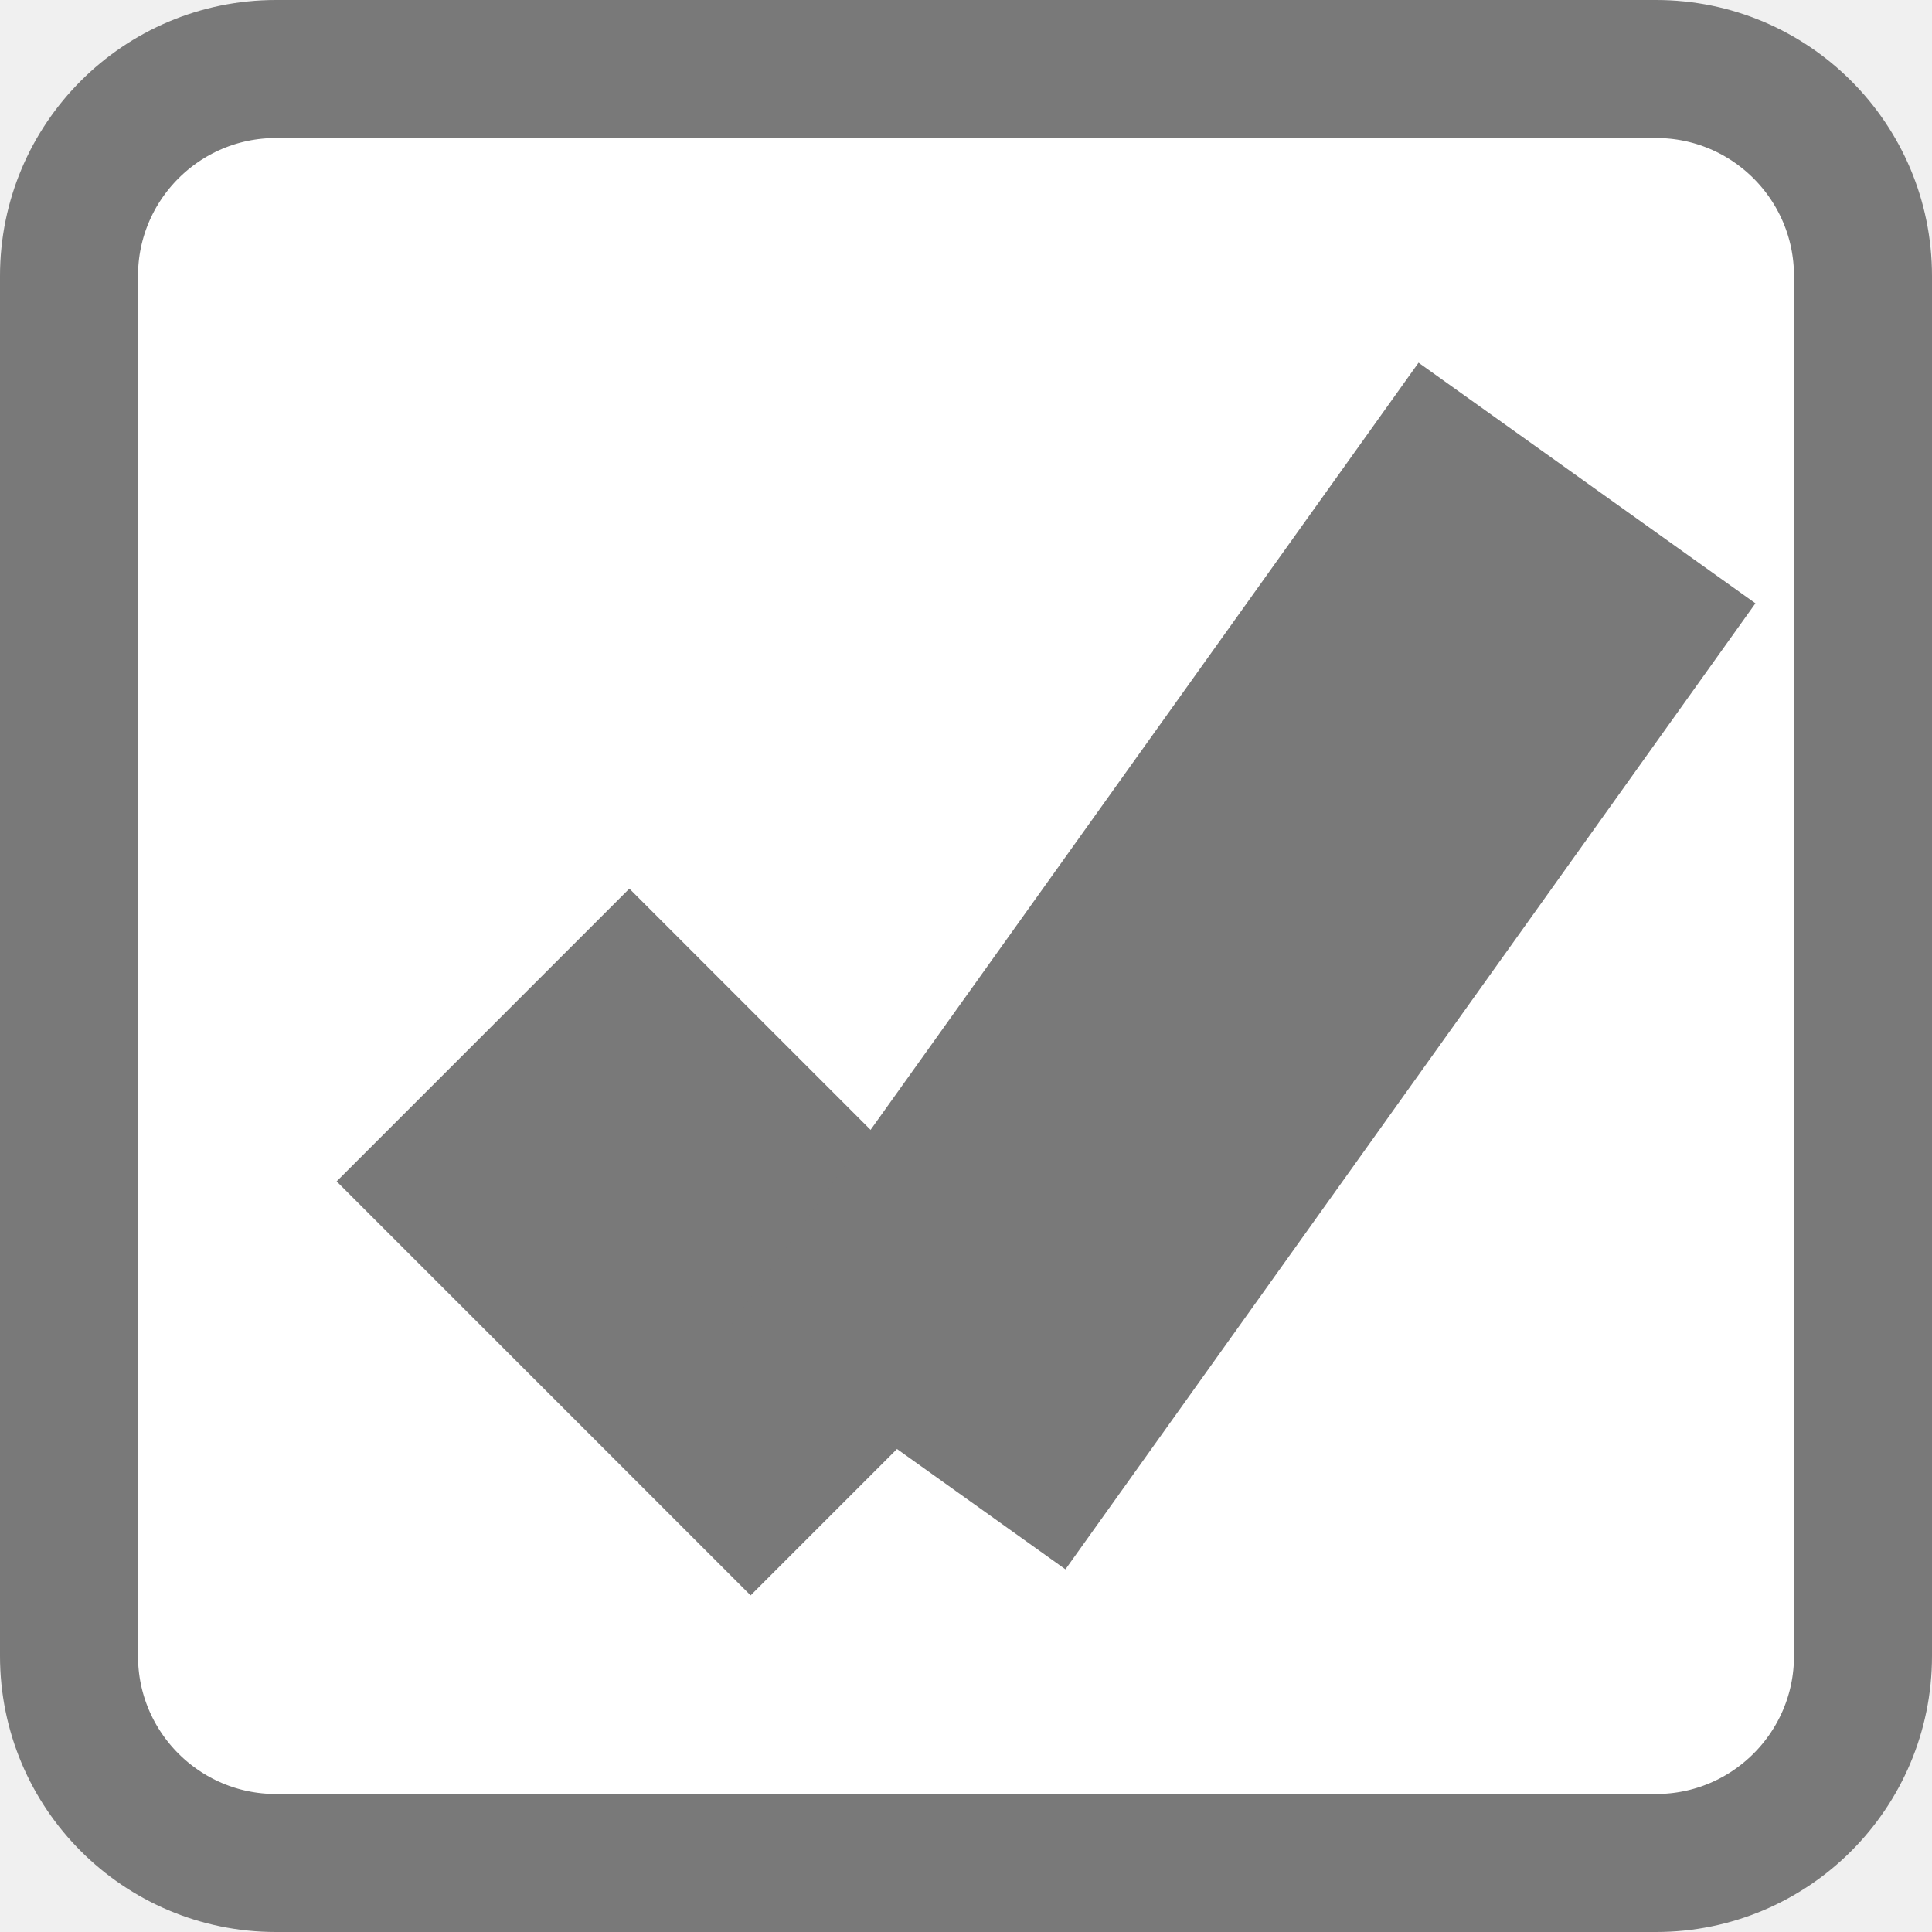
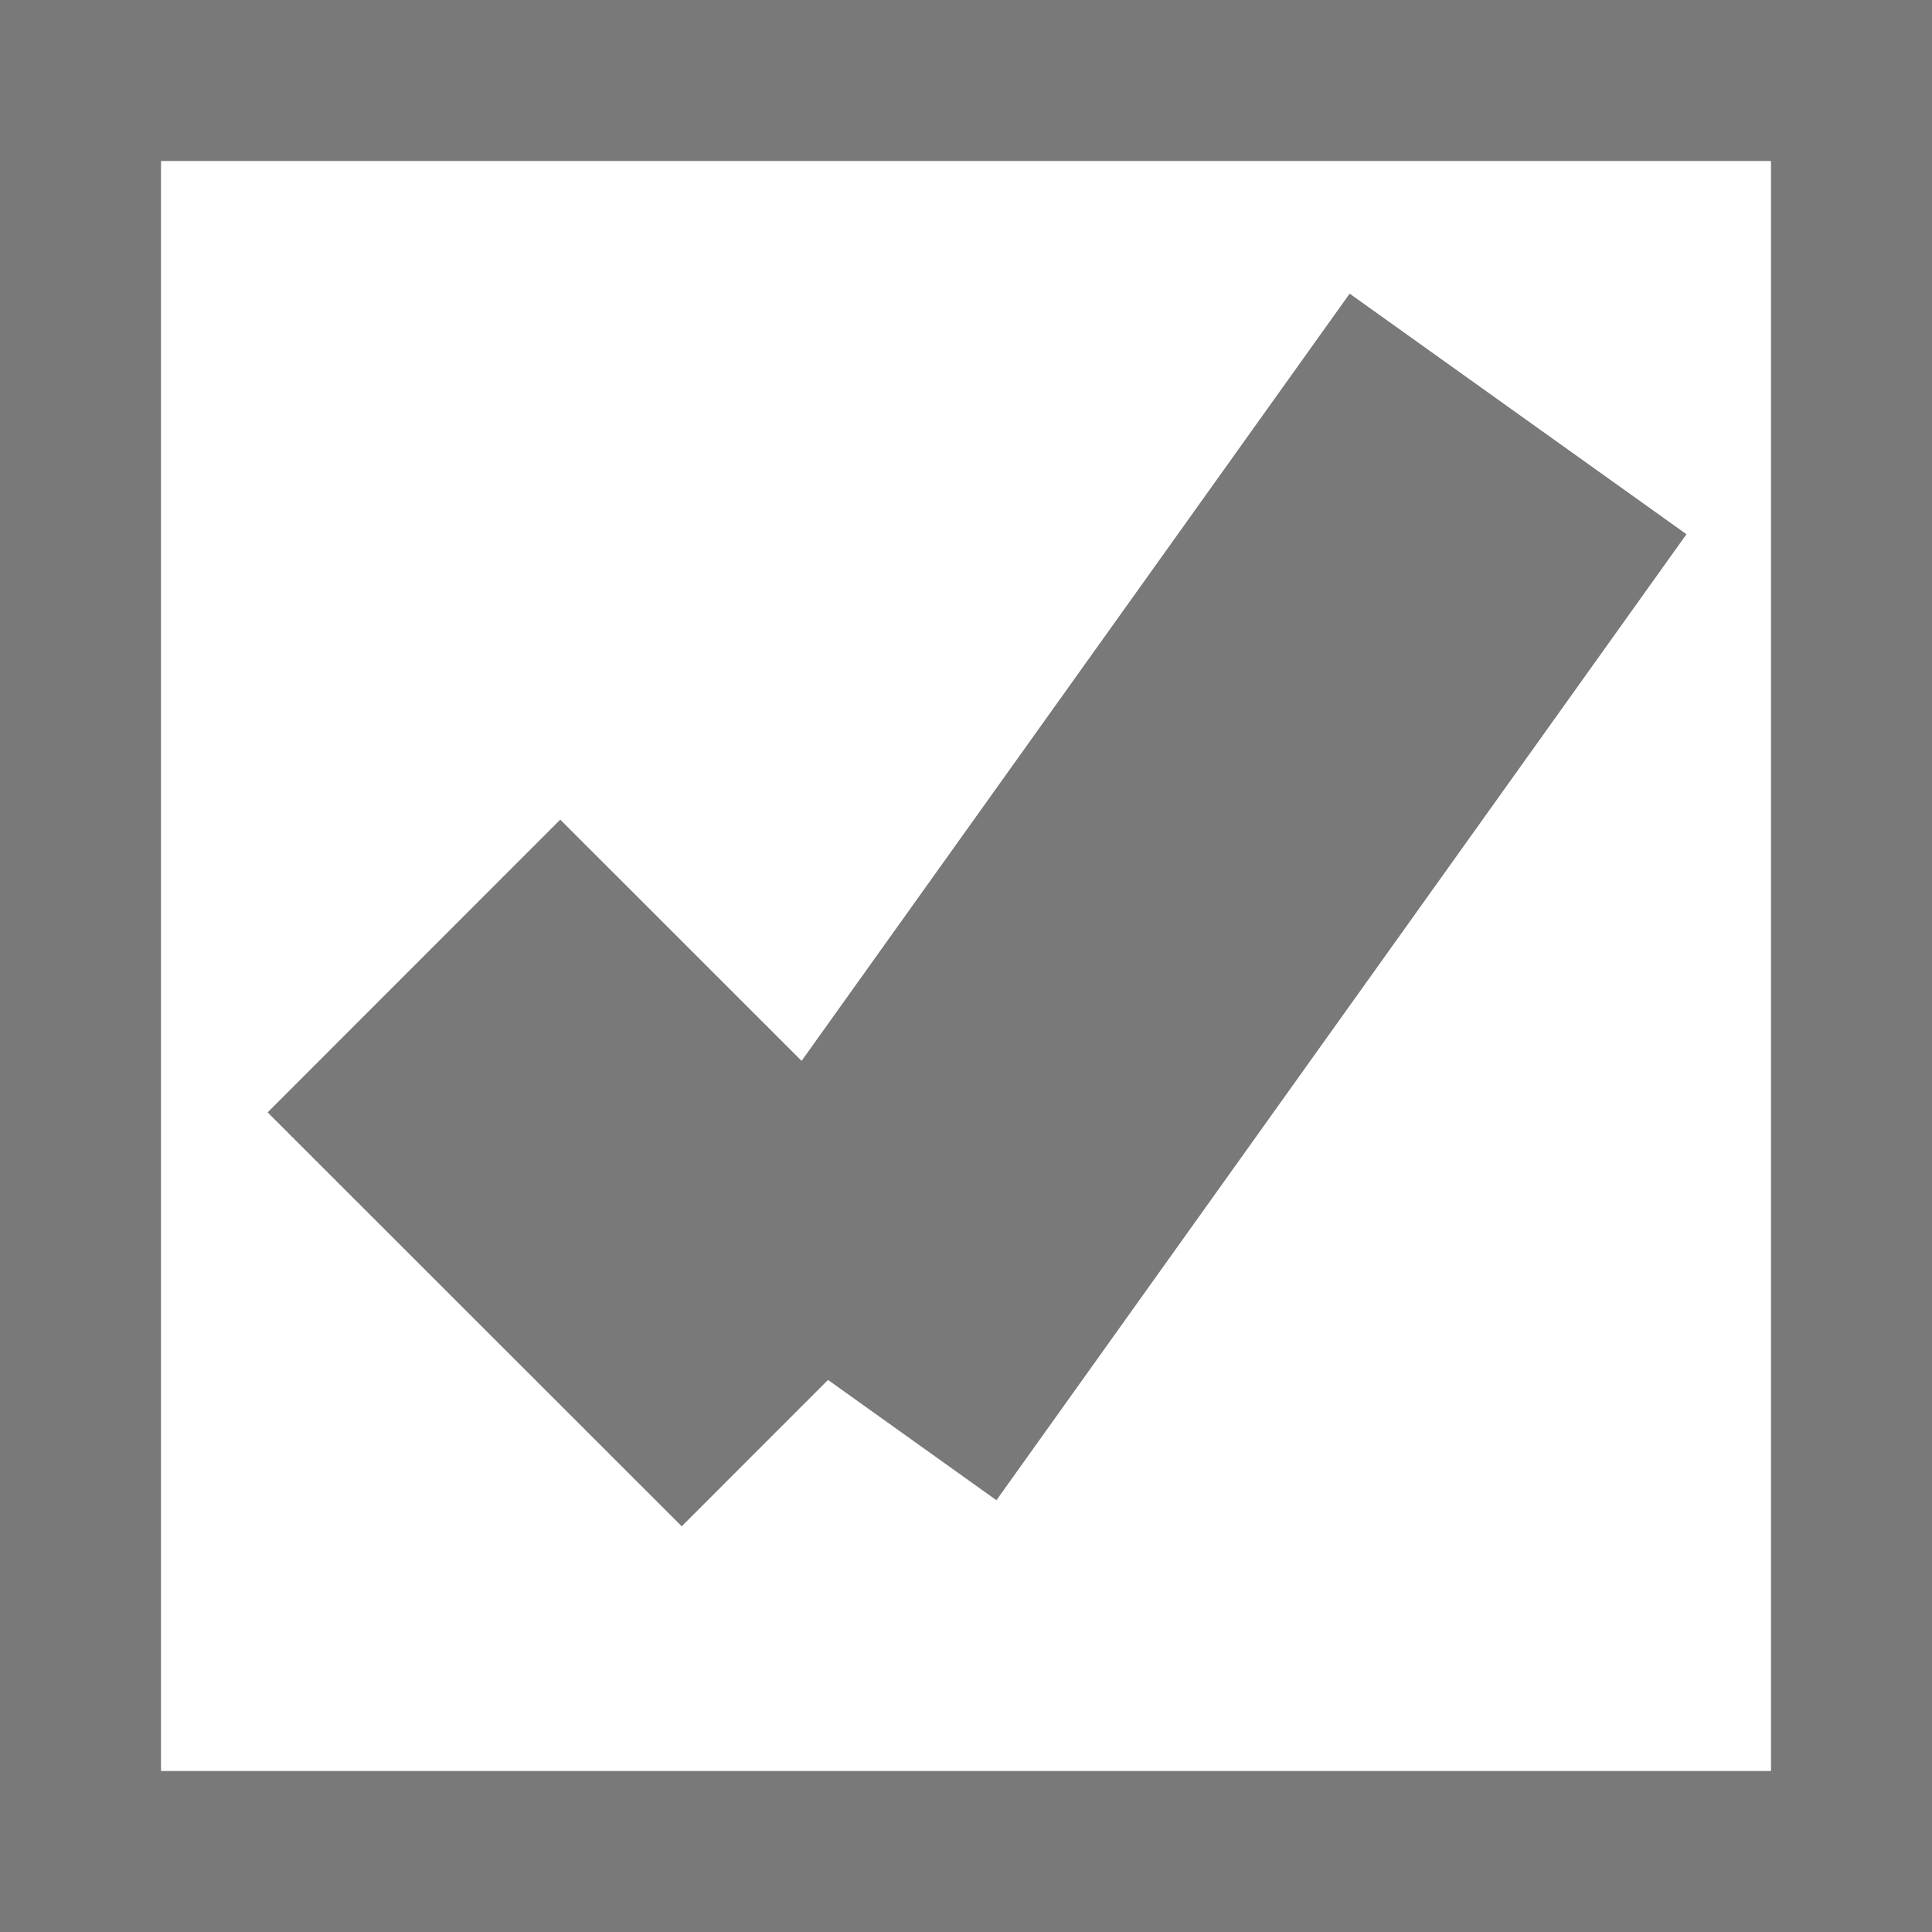
- <svg xmlns="http://www.w3.org/2000/svg" version="1.1" width="14px" height="14px" viewBox="76 59  14 14">
-   <path d="M 76.5 61  A 1.5 1.5 0 0 1 78 59.5 L 88 59.5  A 1.5 1.5 0 0 1 89.5 61 L 89.5 71  A 1.5 1.5 0 0 1 88 72.5 L 78 72.5  A 1.5 1.5 0 0 1 76.5 71 L 76.5 61  Z " fill-rule="nonzero" fill="#ffffff" stroke="none" />
-   <path d="M 76.5 61  A 1.5 1.5 0 0 1 78 59.5 L 88 59.5  A 1.5 1.5 0 0 1 89.5 61 L 89.5 71  A 1.5 1.5 0 0 1 88 72.5 L 78 72.5  A 1.5 1.5 0 0 1 76.5 71 L 76.5 61  Z " stroke-width="1" stroke="#797979" fill="none" />
-   <path d="M 79.5 66.5  L 82.5 69.5  " stroke-width="3" stroke="#797979" fill="none" />
-   <path d="M 82.5 69.5  L 87.5 62.5  " stroke-width="3" stroke="#797979" fill="none" />
+ <svg xmlns="http://www.w3.org/2000/svg" version="1.1" width="12px" height="12px" viewBox="385 307.5  12 12">
+   <path d="M 385.5 308  L 396.5 308  L 396.5 319  L 385.5 319  L 385.5 308  Z " fill-rule="nonzero" fill="#ffffff" stroke="none" />
+   <path d="M 385.5 308  L 396.5 308  L 396.5 319  L 385.5 319  L 385.5 308  Z " stroke-width="1" stroke="#797979" fill="none" />
+   <path d="M 387.571 313.5  L 390.143 316.071  " stroke-width="2.571" stroke="#797979" fill="none" />
+   <path d="M 390.143 316.071  L 394.429 310.071  " stroke-width="2.571" stroke="#797979" fill="none" />
</svg>
